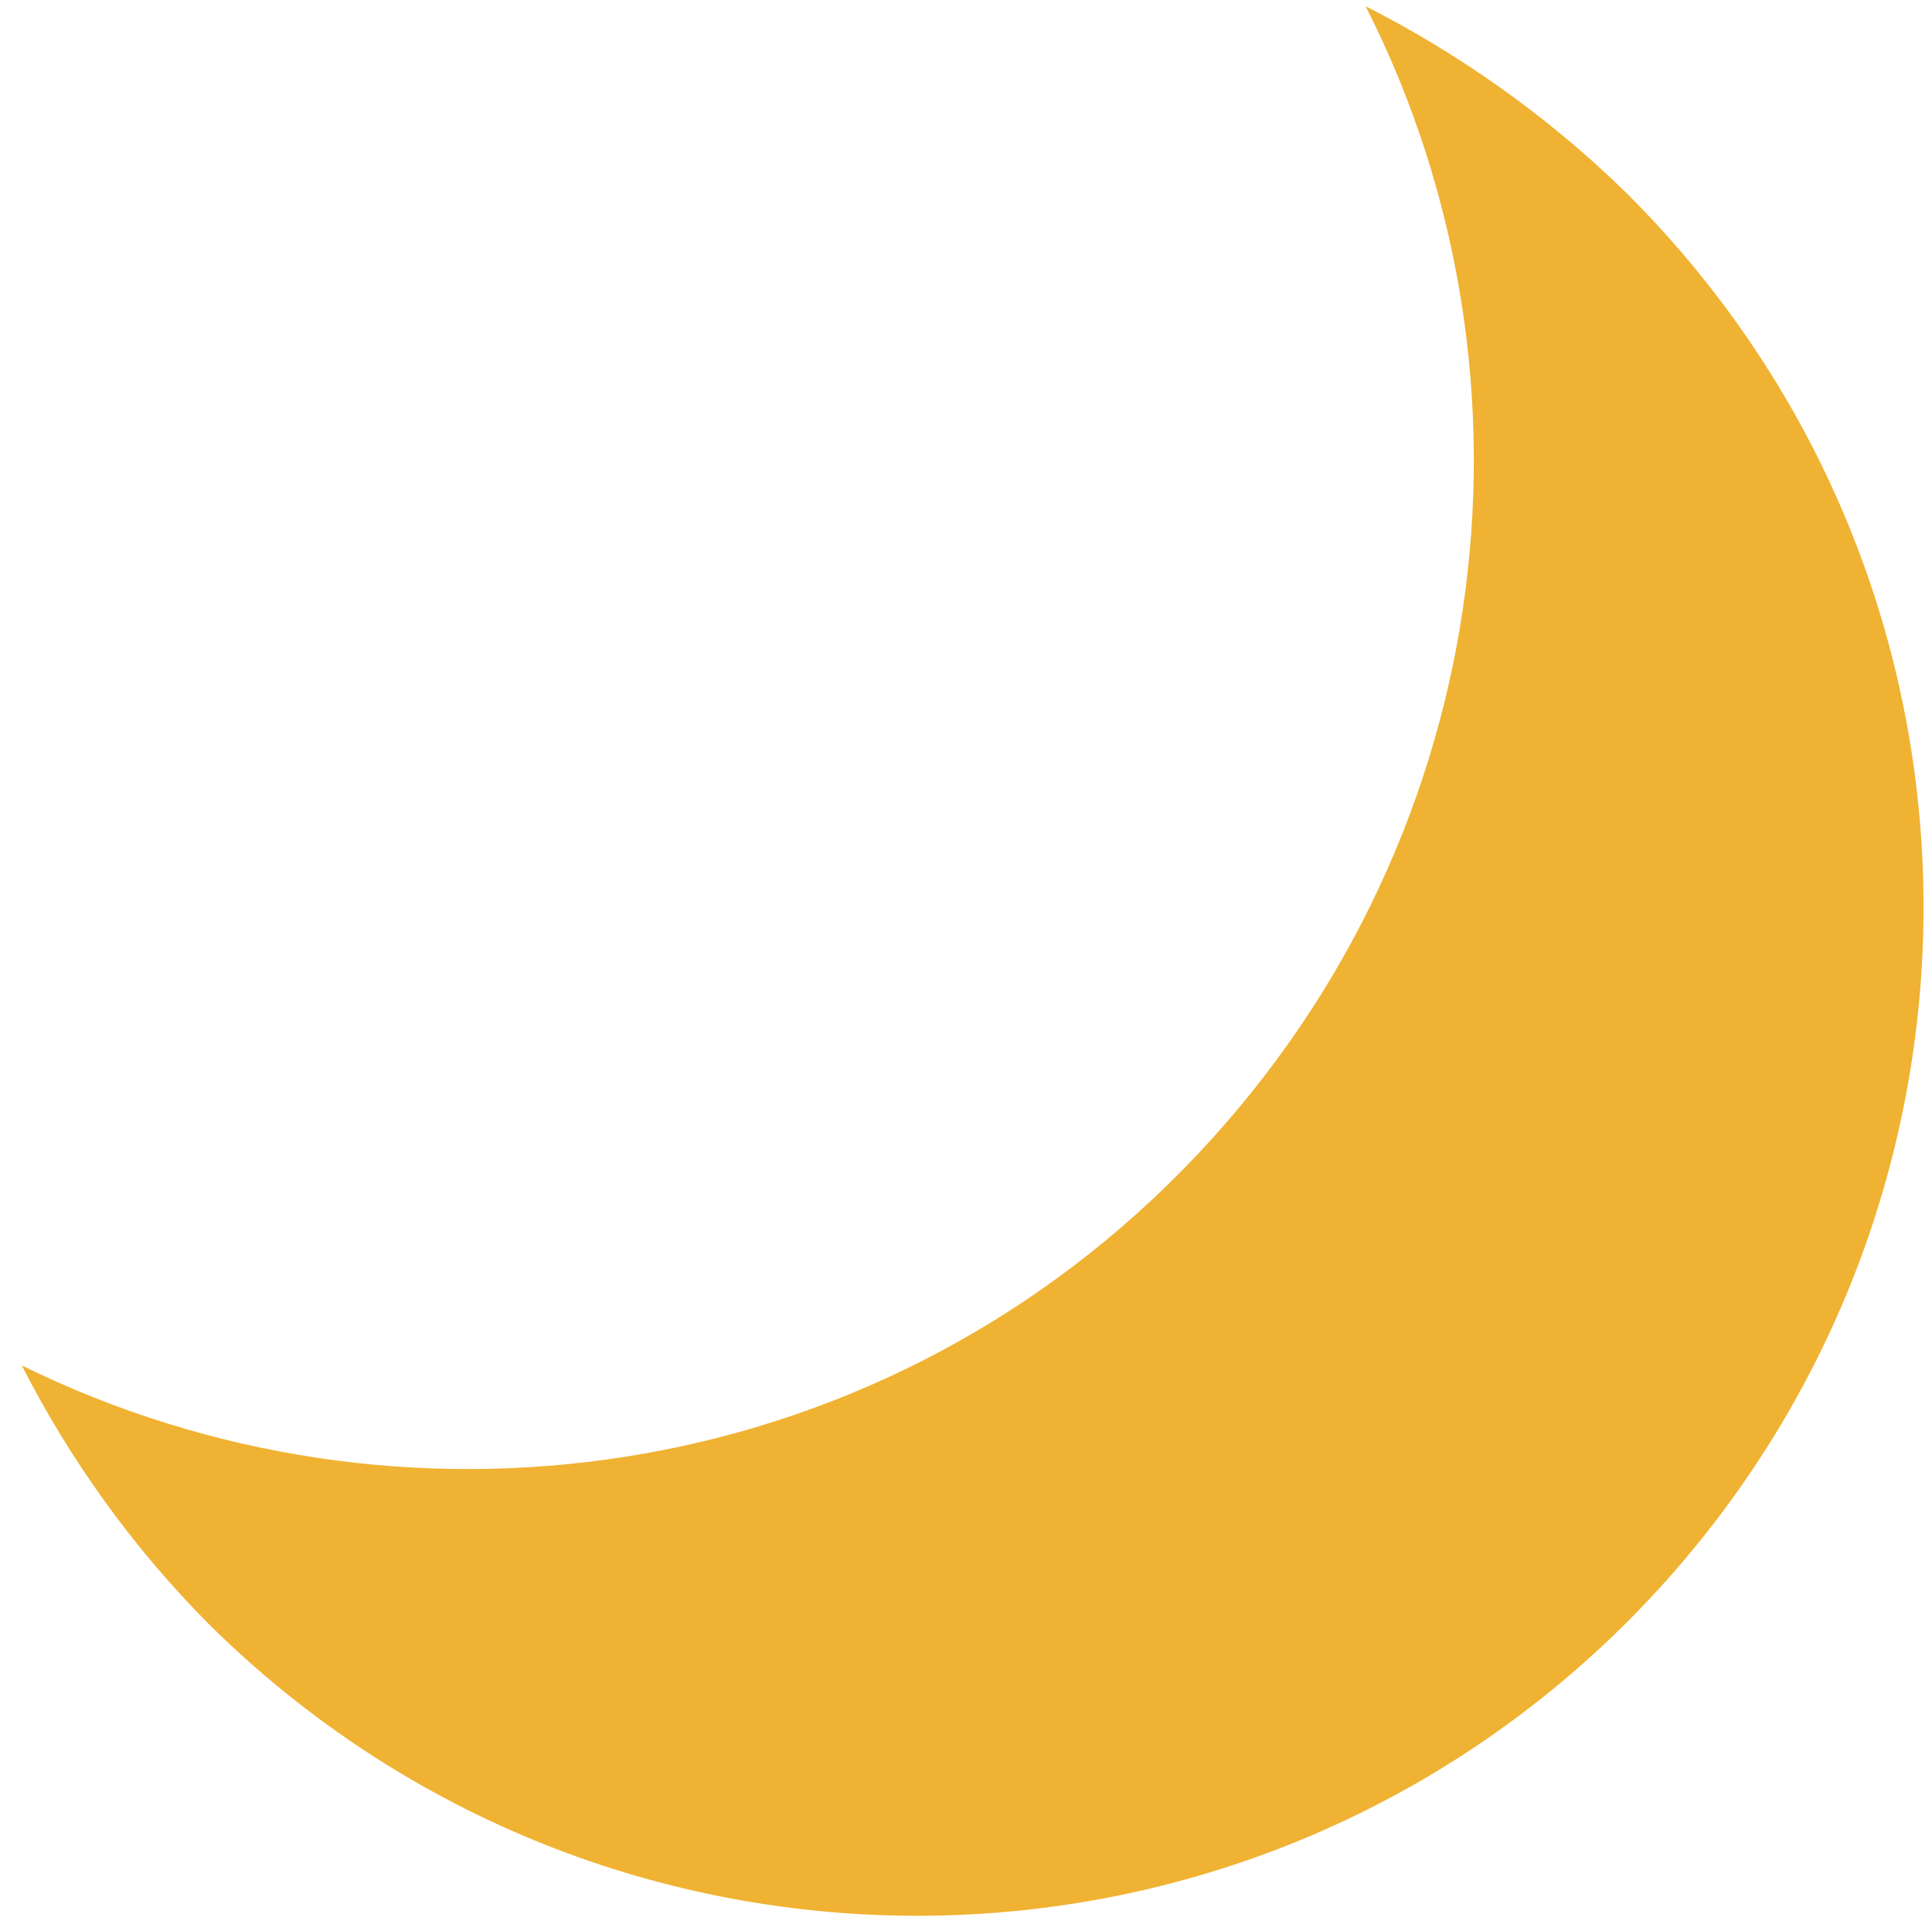
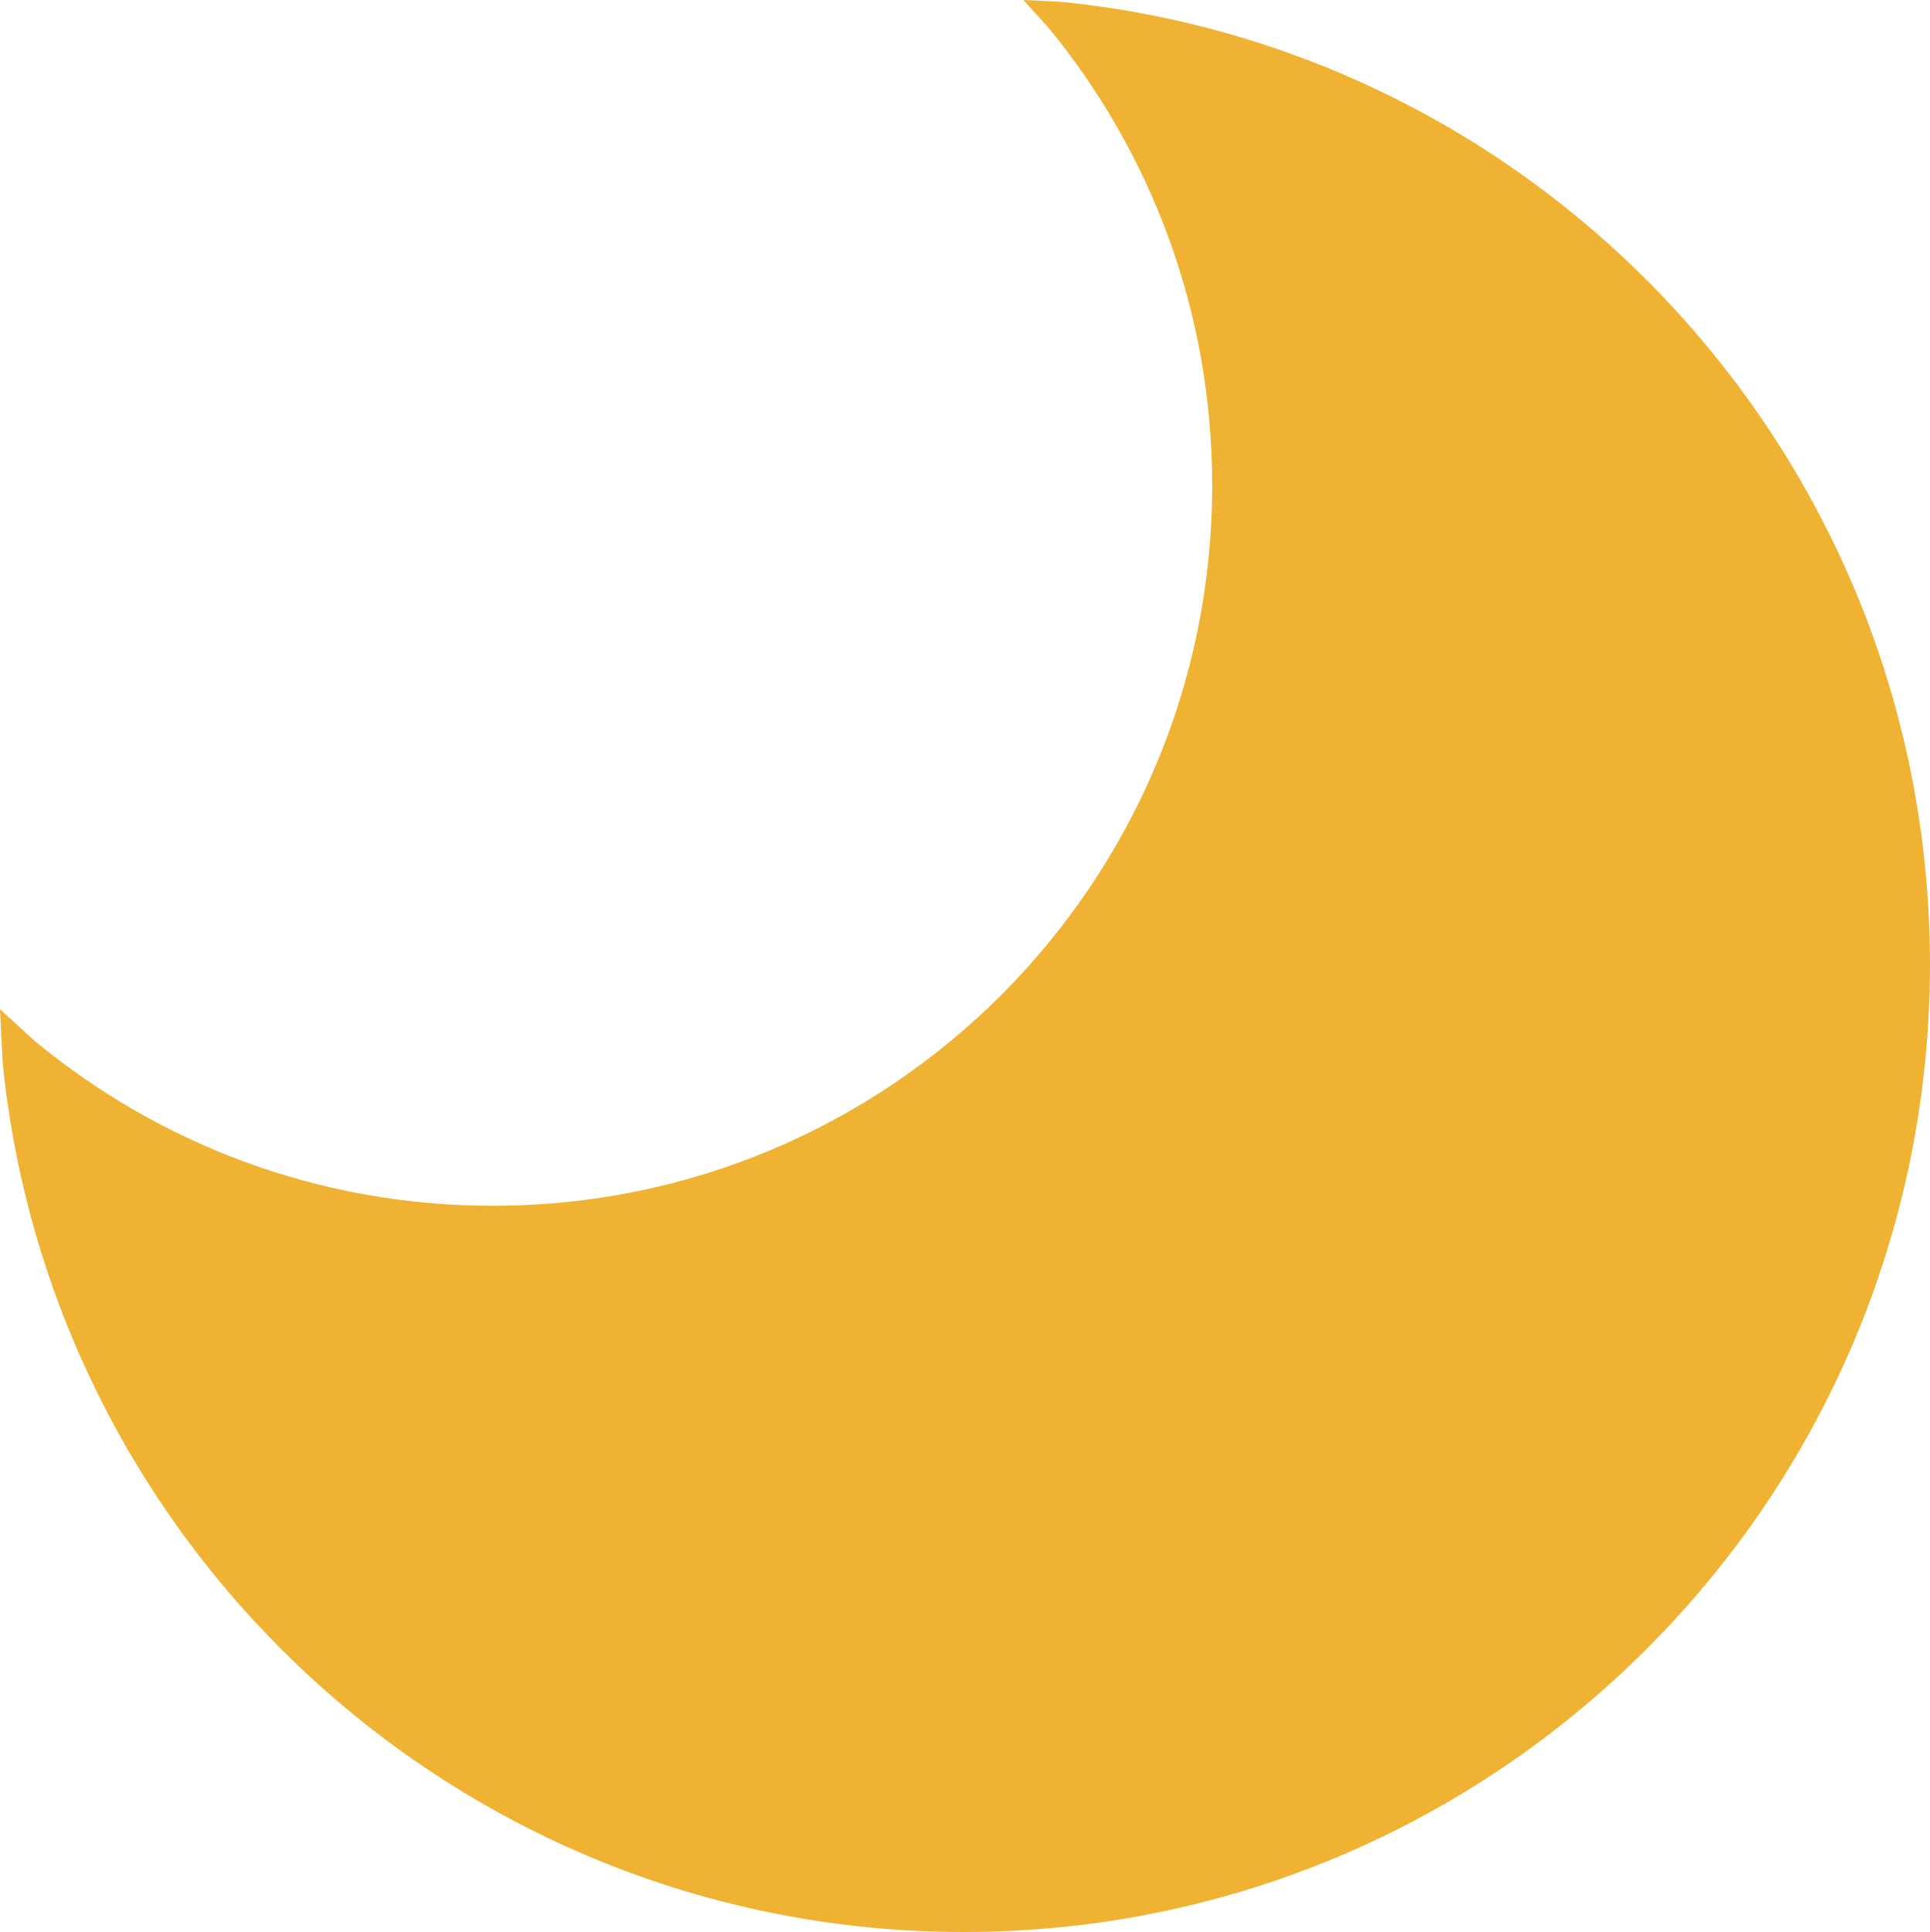
- <svg xmlns="http://www.w3.org/2000/svg" xmlns:xlink="http://www.w3.org/1999/xlink" version="1.1" id="Layer_1" x="0px" y="0px" viewBox="0 0 248 247" style="enable-background:new 0 0 248 247;" xml:space="preserve">
-   <style type="text/css">
- 	.st0{clip-path:url(#SVGID_2_);}
- 	.st1{clip-path:url(#SVGID_4_);}
- 	.st2{clip-path:url(#SVGID_6_);}
- 	.st3{fill:#F0B232;}
- </style>
-   <g transform="translate(-635 -214)">
-     <g>
-       <defs>
-         <rect id="SVGID_1_" x="635.9" y="205.4" transform="matrix(0.3778 -0.9259 0.9259 0.3778 165.4846 920.5793)" width="263.6" height="263.6" />
-       </defs>
-       <clipPath id="SVGID_2_">
-         <use xlink:href="#SVGID_1_" style="overflow:visible;" />
-       </clipPath>
-       <g class="st0">
-         <g>
-           <defs>
-             <rect id="SVGID_3_" x="635.9" y="205.4" transform="matrix(0.3778 -0.9259 0.9259 0.3778 165.4846 920.5793)" width="263.6" height="263.6" />
-           </defs>
-           <clipPath id="SVGID_4_">
-             <use xlink:href="#SVGID_3_" style="overflow:visible;" />
-           </clipPath>
-           <g class="st1">
-             <g>
-               <defs>
-                 <rect id="SVGID_5_" x="610.3" y="176.1" transform="matrix(0.3778 -0.9259 0.9259 0.3778 167.1326 927.2129)" width="326.3" height="326.3" />
-               </defs>
-               <clipPath id="SVGID_6_">
-                 <use xlink:href="#SVGID_5_" style="overflow:visible;" />
-               </clipPath>
-               <g class="st2">
-                 <path class="st3" d="M843.8,238.8c-10.2-10-21.7-18-33.5-24c24.4,48.1,16.7,108.5-23.5,149.4c-40.2,40.9-100.7,48.9-149,25.1         c6.1,12,14.3,23.5,24.2,33.4c50.8,50.1,132.4,49.6,182.5-1.1C894.6,370.7,894.4,289.2,843.8,238.8z" />
-               </g>
-             </g>
-           </g>
-         </g>
-       </g>
-     </g>
+ <svg xmlns="http://www.w3.org/2000/svg" width="1219" height="1220" xml:space="preserve" overflow="hidden">
+   <g transform="translate(-2840 -925)">
+     <path d="M3486.4 925 3511.18 926.253C3818.88 957.54 4059 1217.72 4059 1534.05 4059 1871.47 3785.8 2145 3448.79 2145 3132.84 2145 2872.97 1904.59 2841.72 1596.52L2840 1562.35 2862.18 1582.53C2940.73 1647.44 3041.43 1686.43 3151.23 1686.43 3402.19 1686.43 3605.64 1482.73 3605.64 1231.46 3605.64 1121.52 3566.7 1020.7 3501.87 942.052Z" fill="#F0B232" fill-rule="evenodd" />
  </g>
</svg>
